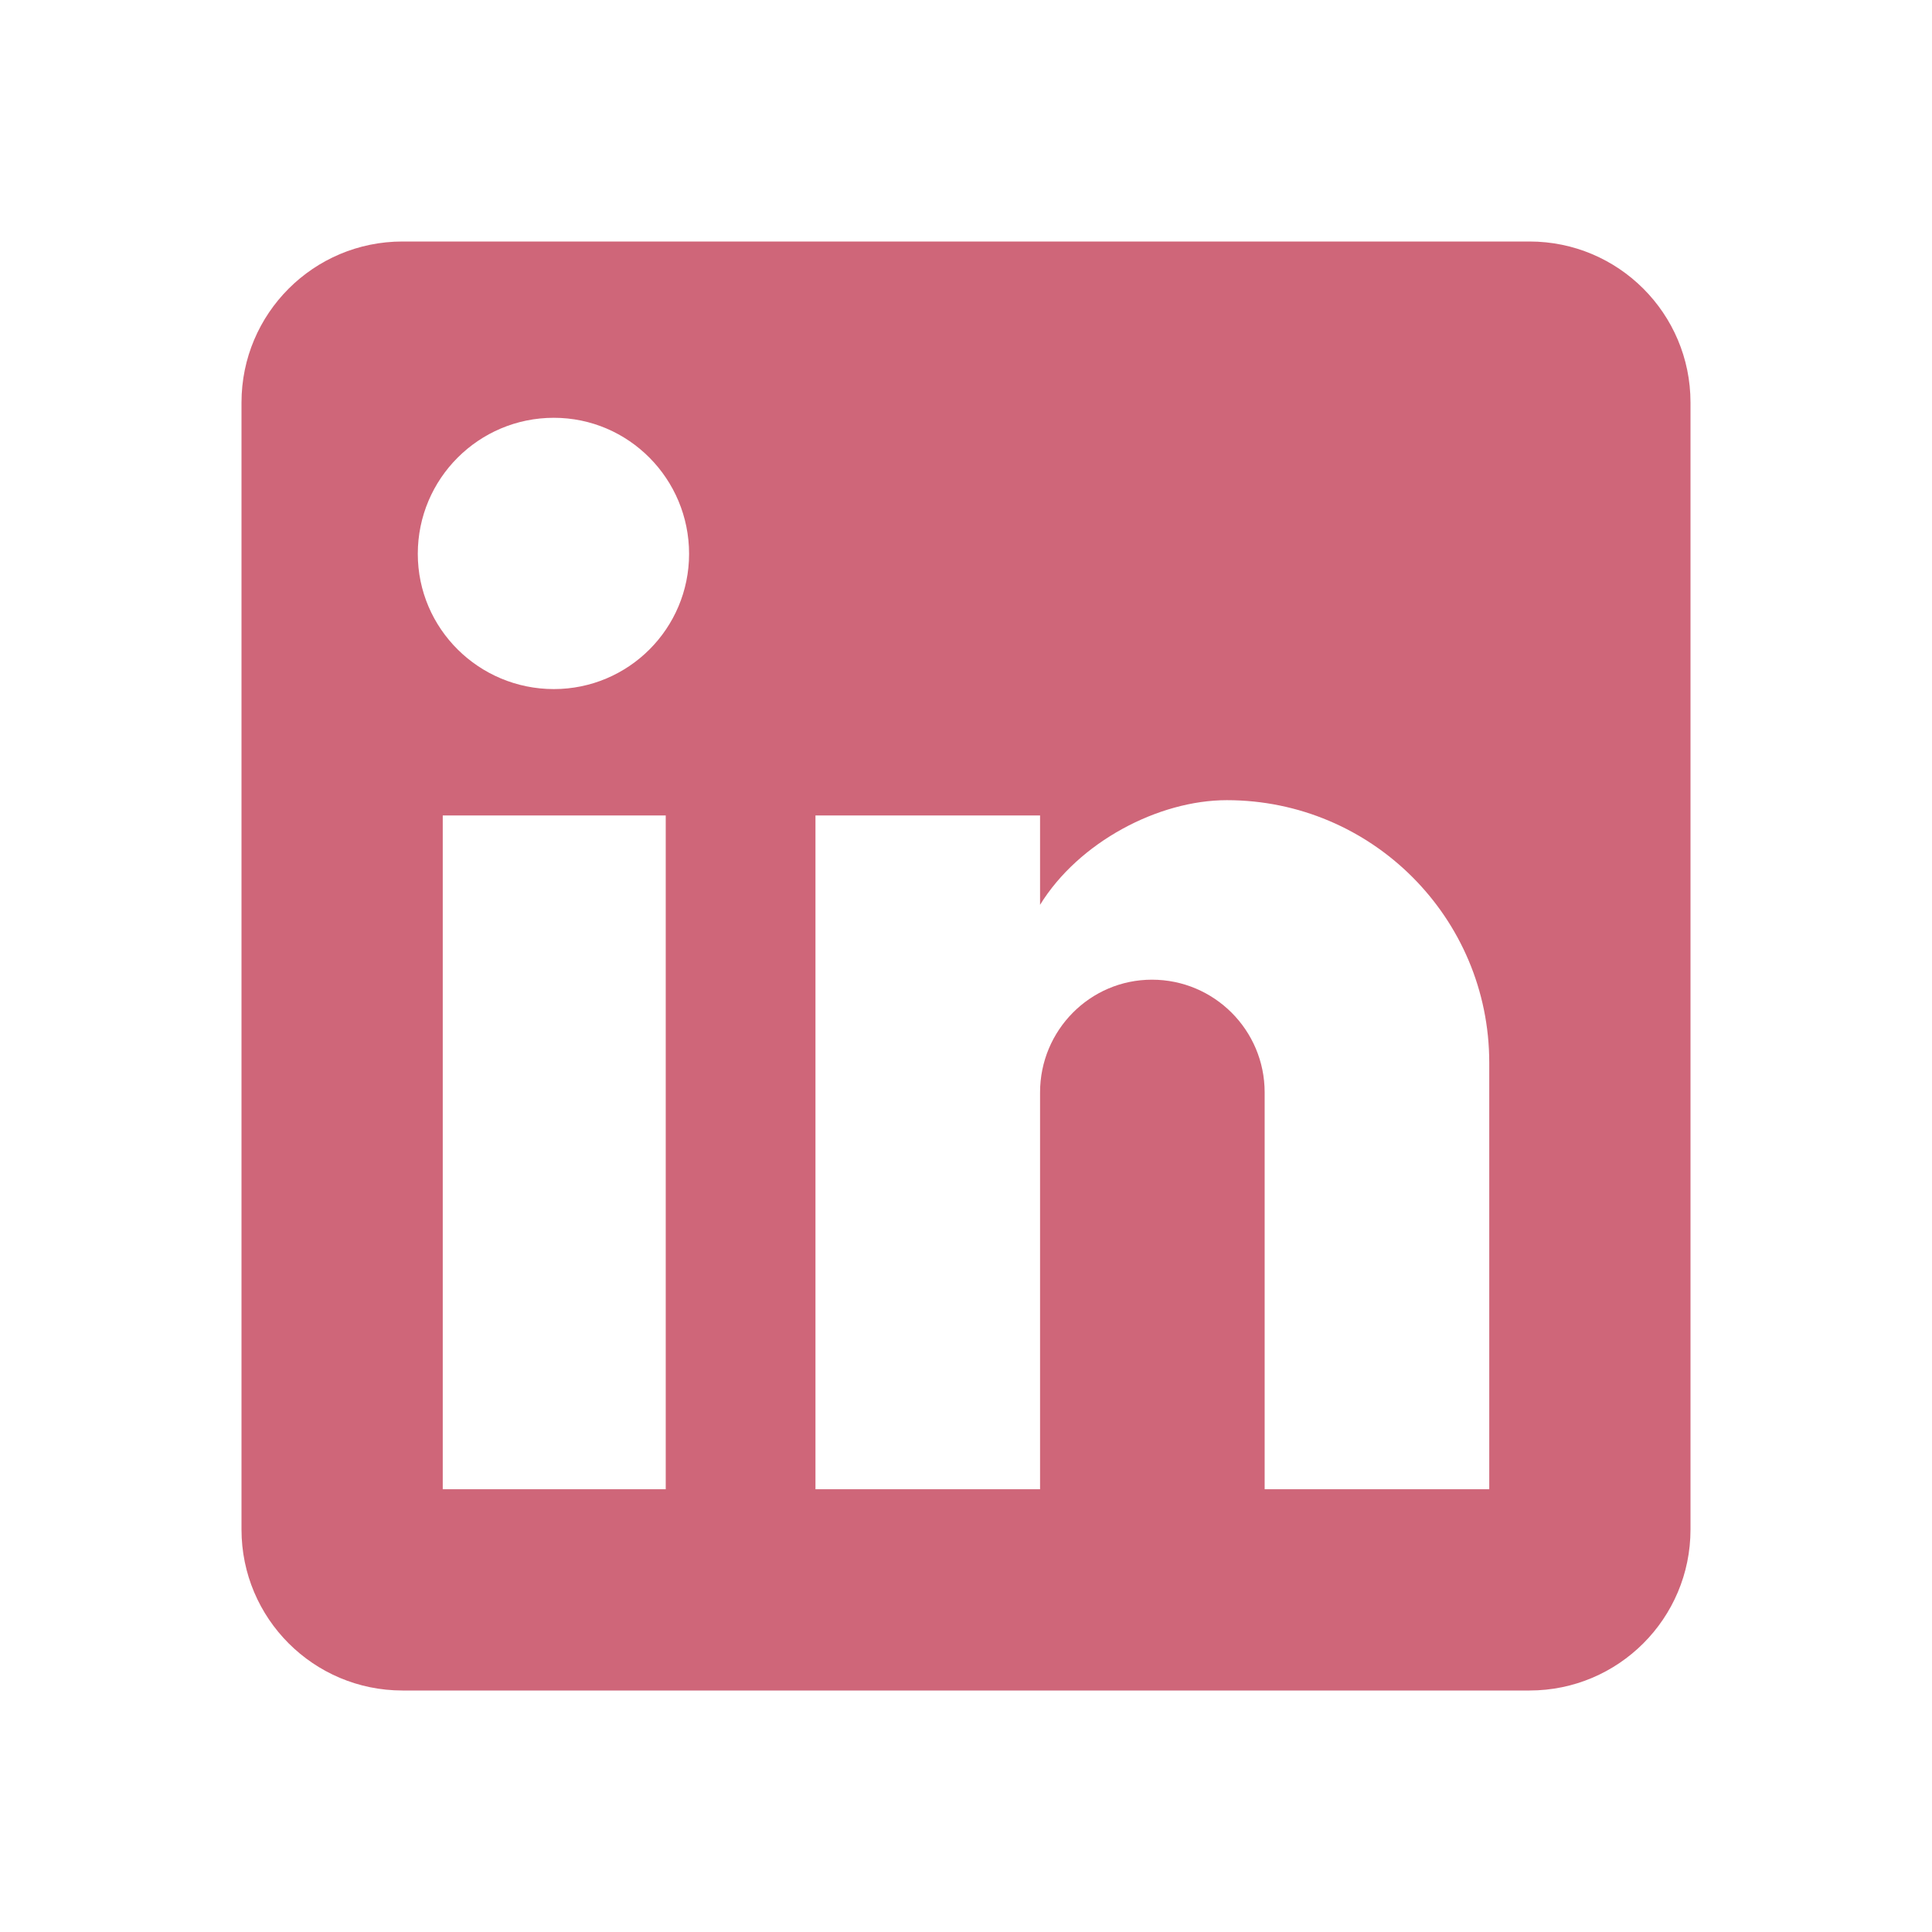
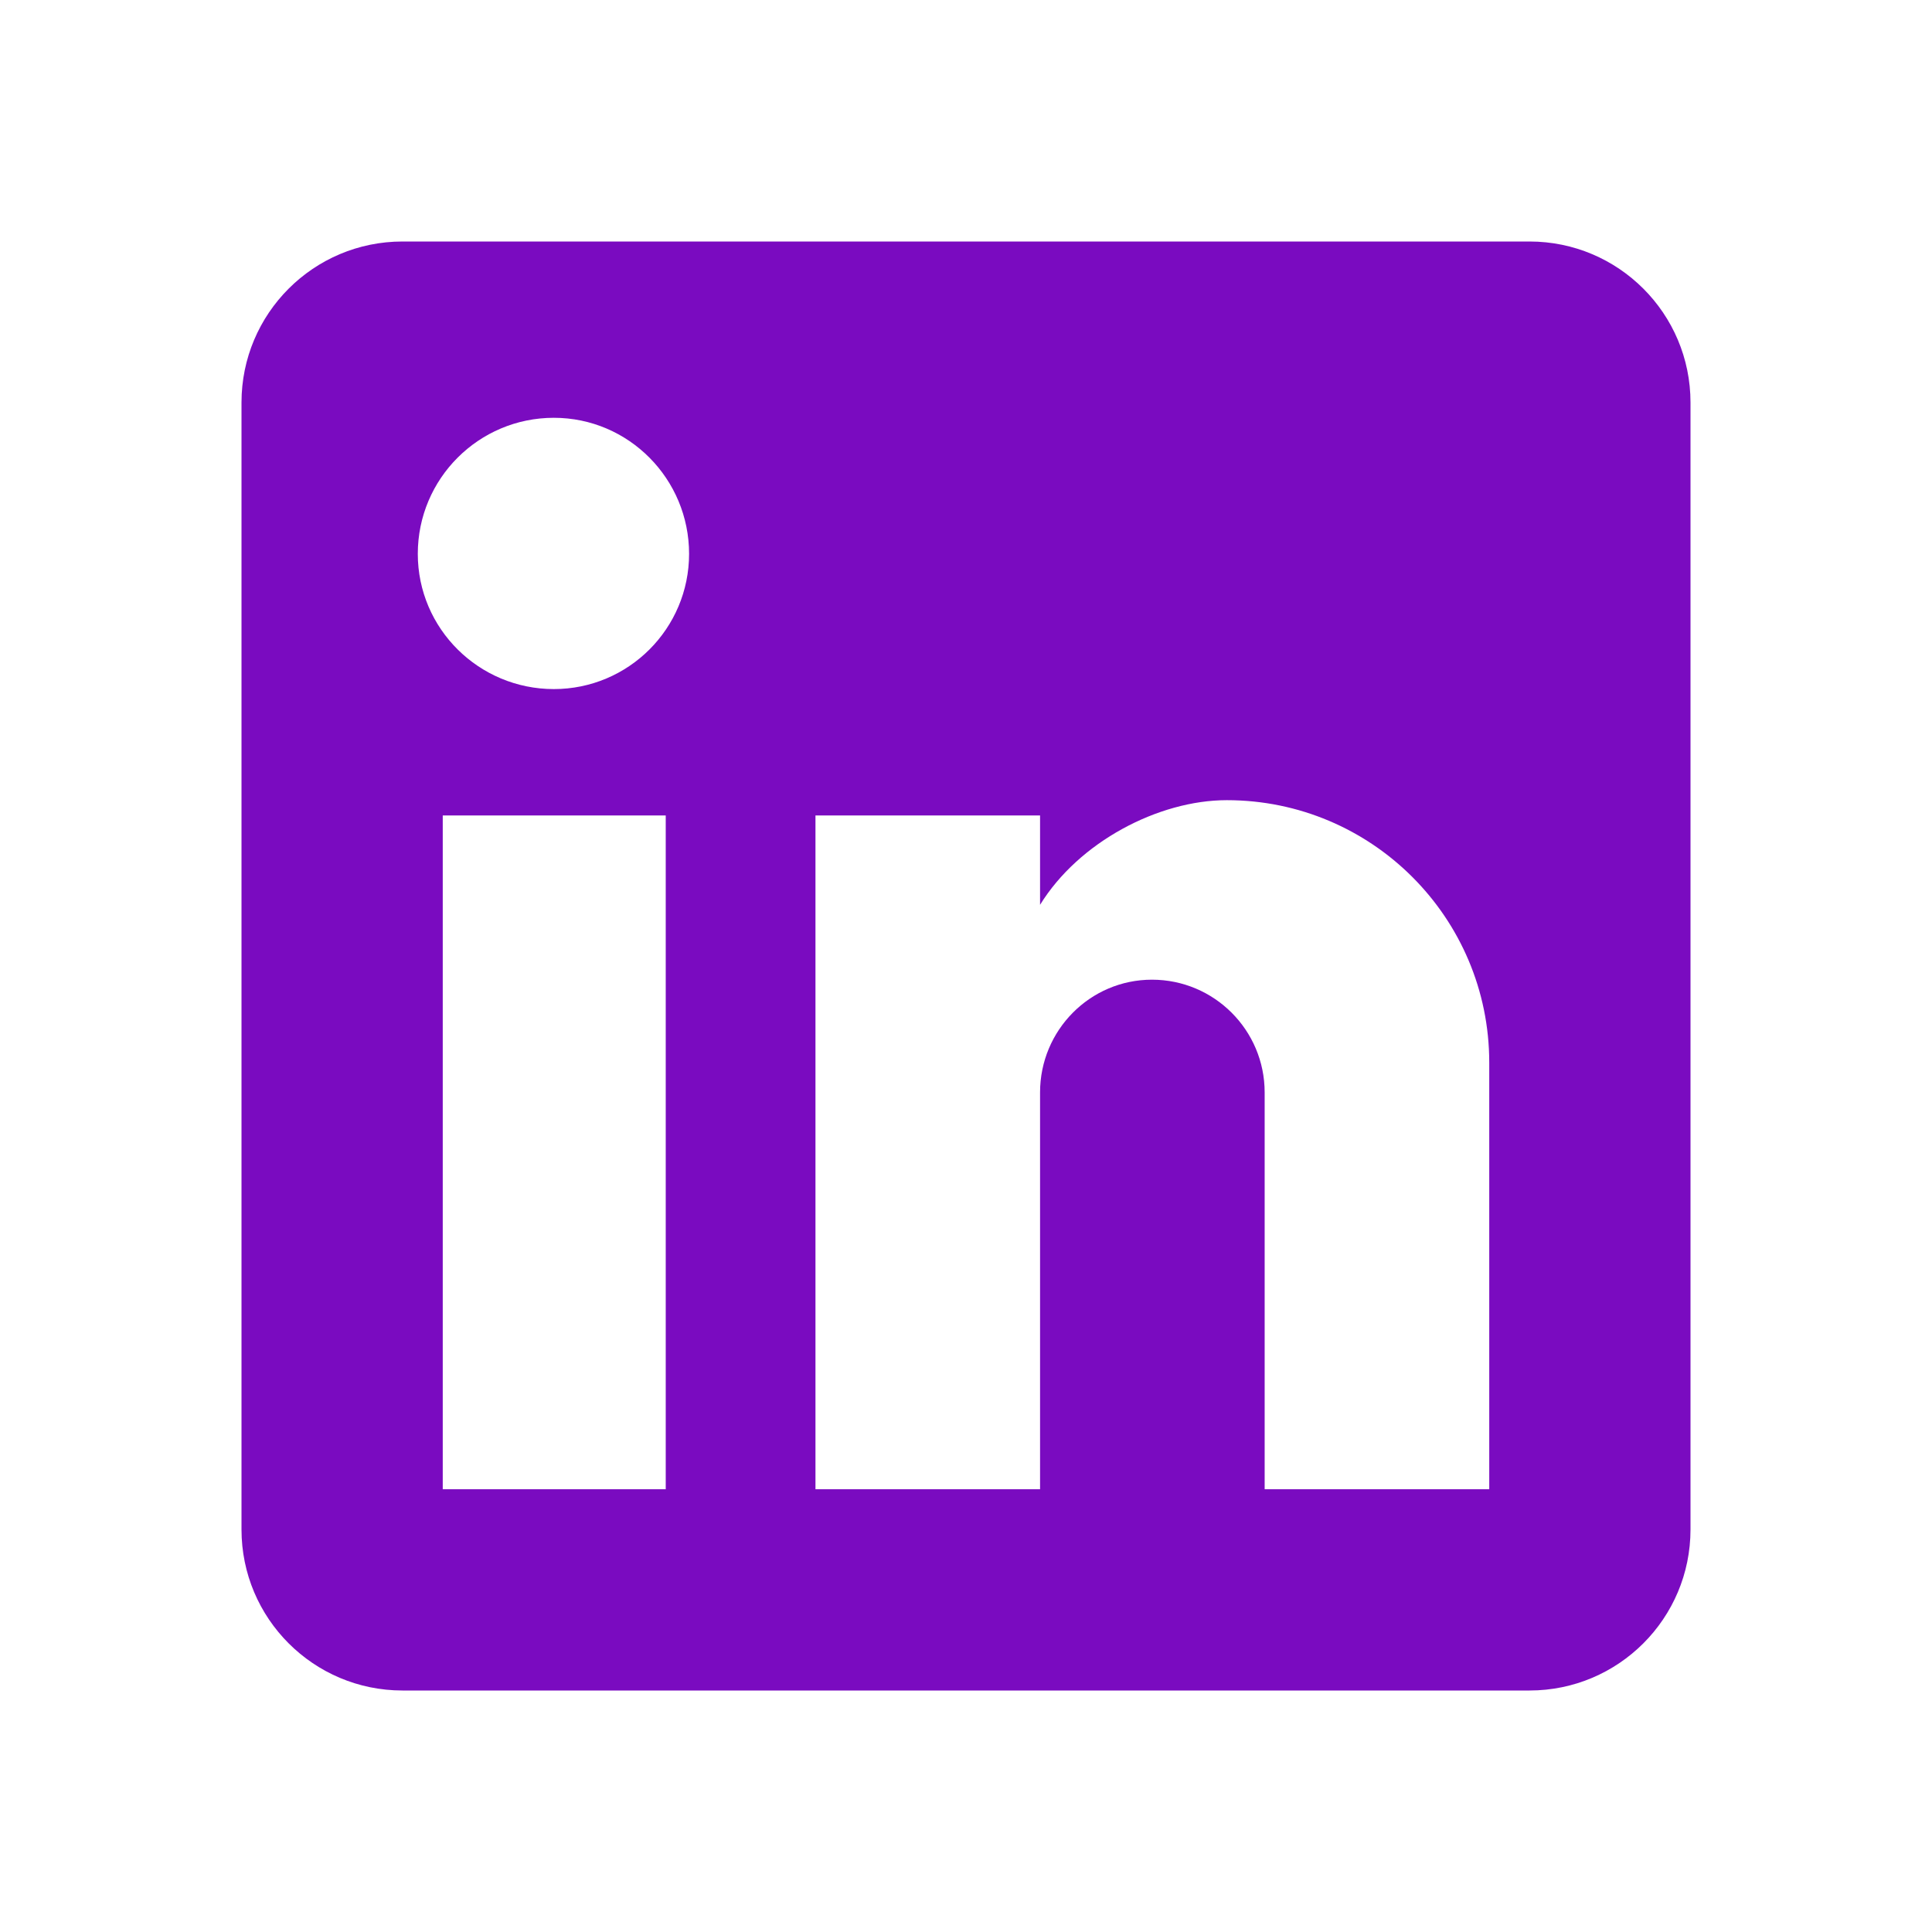
<svg xmlns="http://www.w3.org/2000/svg" version="1.1" width="24" height="24" viewBox="0 0 24 24">
-   <path fill="#CF6679" d="M19 3A2 2 0 0 1 21 5V19A2 2 0 0 1 19 21H5A2 2 0 0 1 3 19V5A2 2 0 0 1 5 3H19M18.5 18.5V13.2A3.26 3.26 0 0 0 15.24 9.94C14.39 9.94 13.4 10.46 12.92 11.24V10.13H10.13V18.5H12.92V13.57C12.92 12.8 13.54 12.17 14.31 12.17A1.4 1.4 0 0 1 15.71 13.57V18.5H18.5M6.88 8.56A1.68 1.68 0 0 0 8.56 6.88C8.56 5.95 7.81 5.19 6.88 5.19A1.69 1.69 0 0 0 5.19 6.88C5.19 7.81 5.95 8.56 6.88 8.56M8.27 18.5V10.13H5.5V18.5H8.27Z" />
+   <path fill="#7A0BC0" d="M19 3A2 2 0 0 1 21 5V19A2 2 0 0 1 19 21H5A2 2 0 0 1 3 19V5A2 2 0 0 1 5 3H19M18.5 18.5V13.2A3.26 3.26 0 0 0 15.24 9.94C14.39 9.94 13.4 10.46 12.92 11.24V10.13H10.13V18.5H12.92V13.57C12.92 12.8 13.54 12.17 14.31 12.17A1.4 1.4 0 0 1 15.71 13.57V18.5H18.5M6.88 8.56A1.68 1.68 0 0 0 8.56 6.88C8.56 5.95 7.81 5.19 6.88 5.19A1.69 1.69 0 0 0 5.19 6.88C5.19 7.81 5.95 8.56 6.88 8.56M8.27 18.5V10.13H5.5V18.5H8.27Z" />
</svg>
